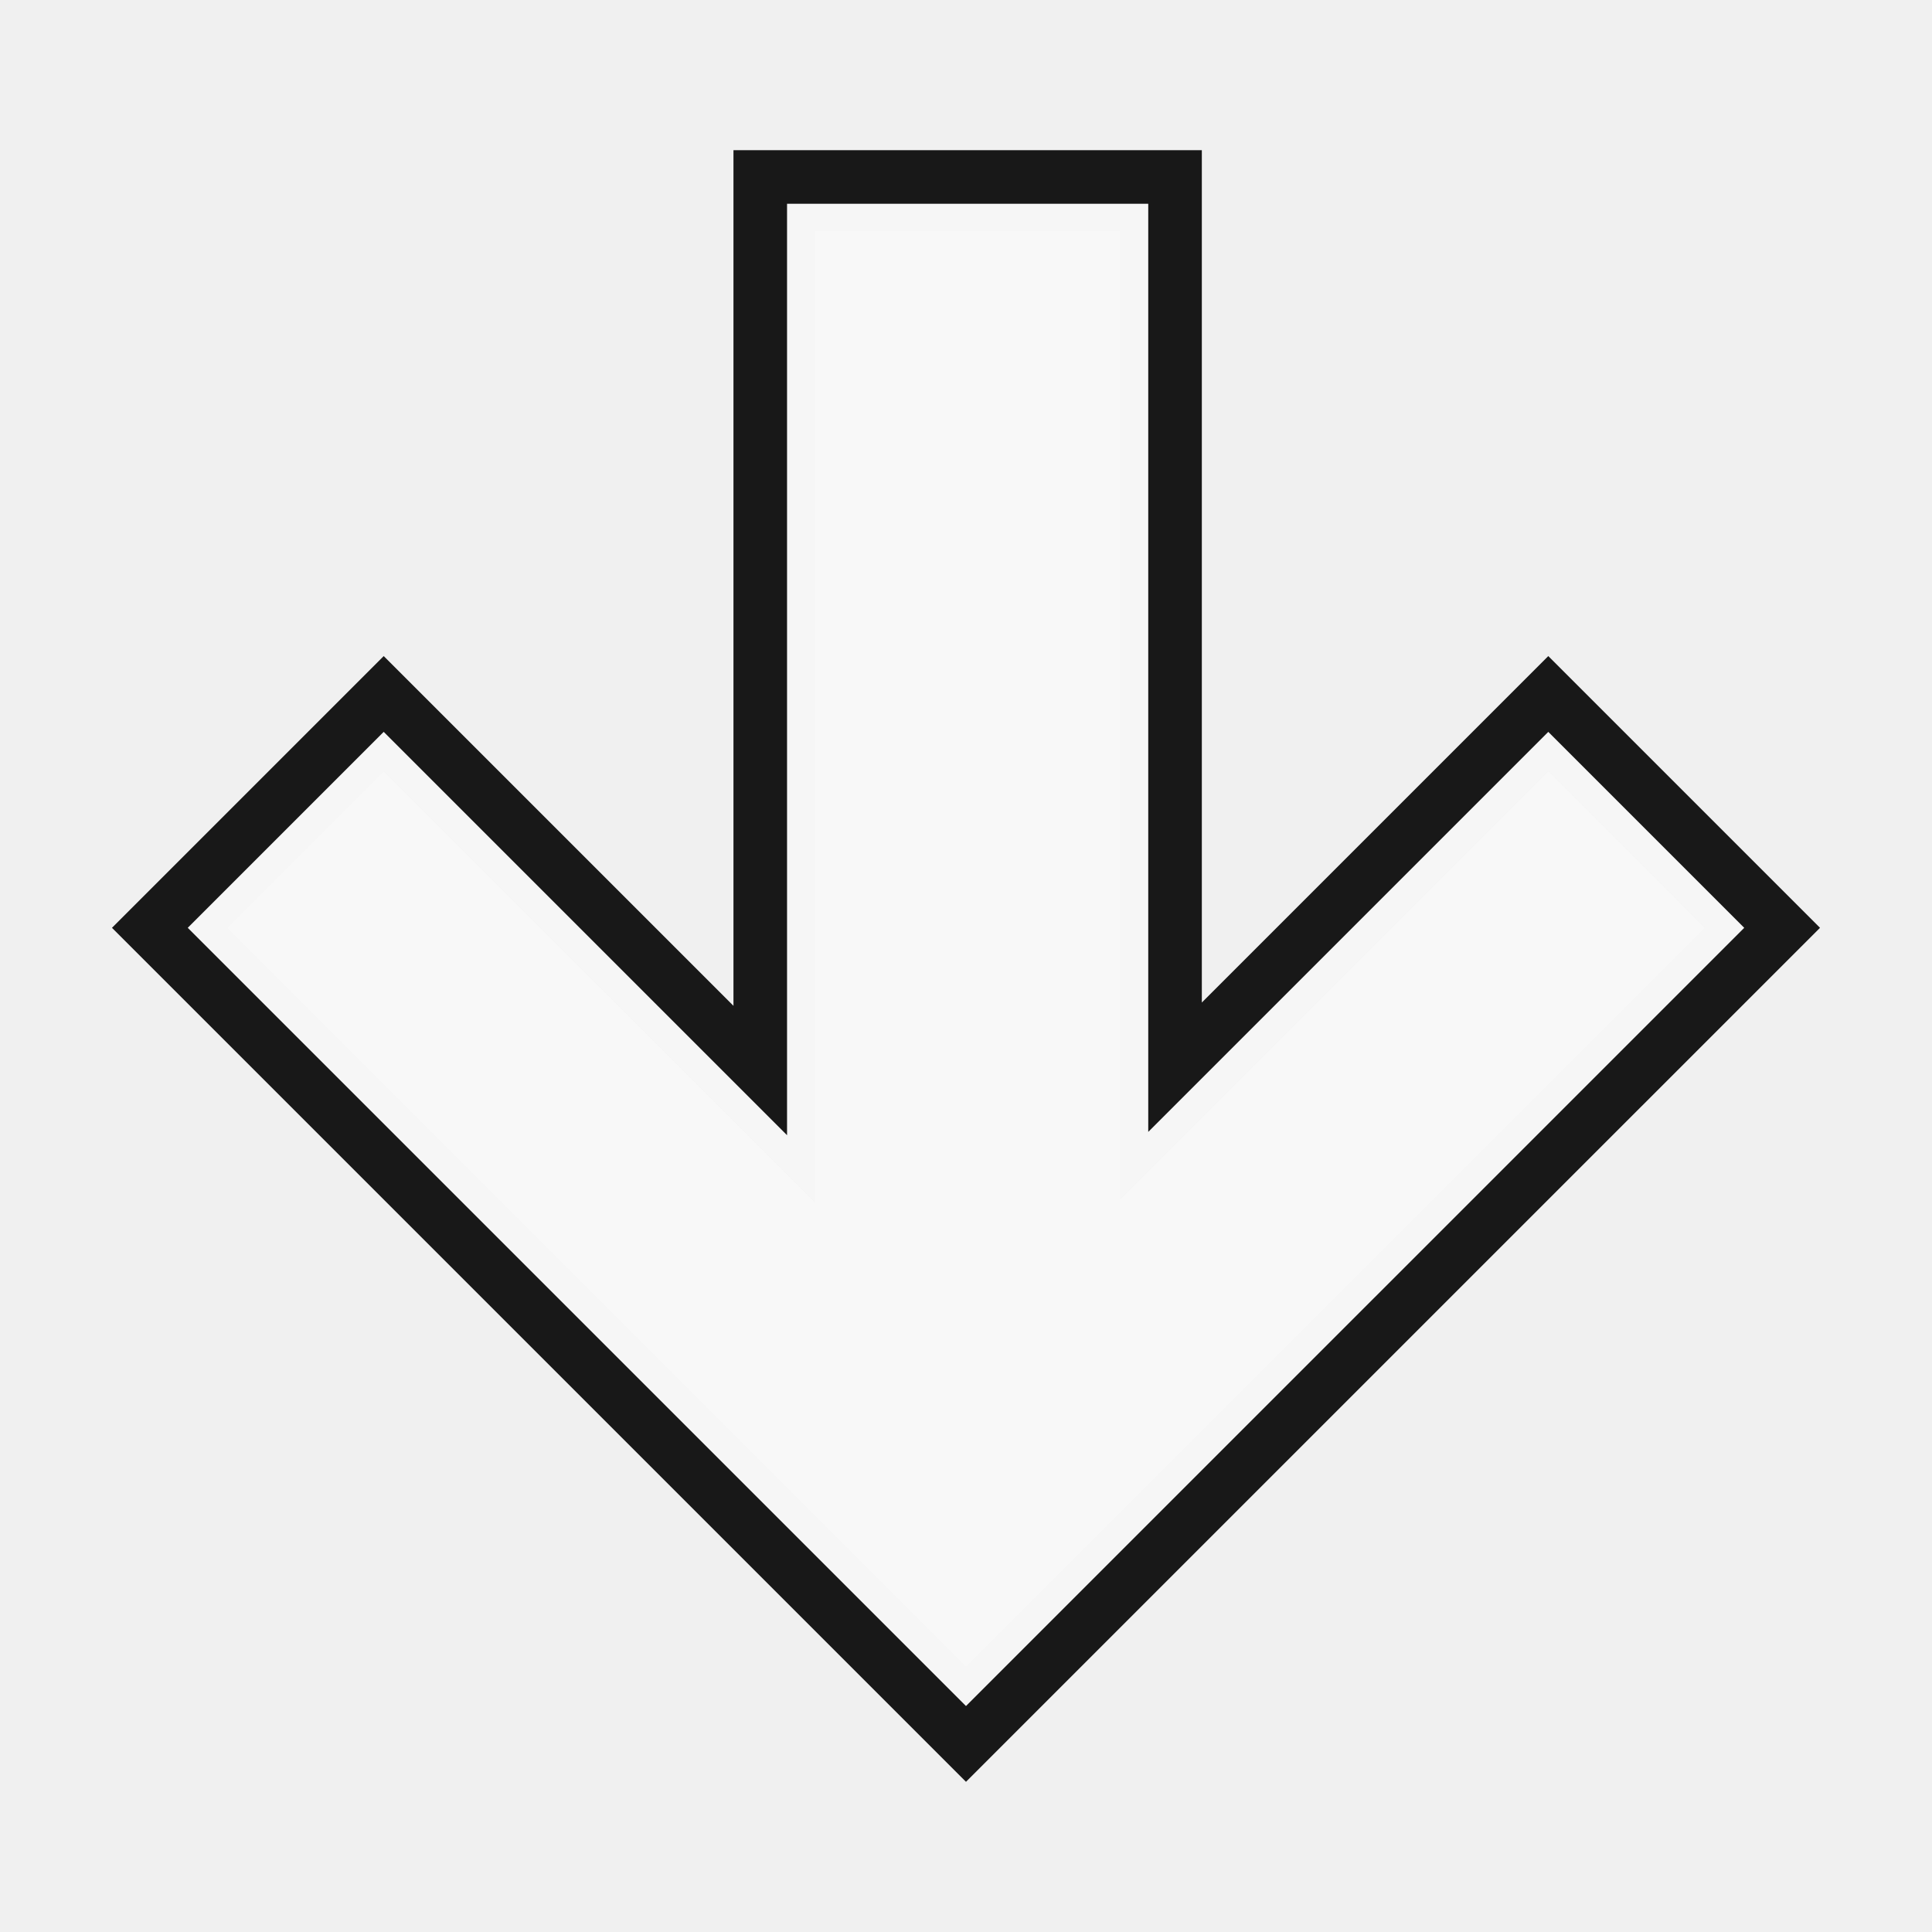
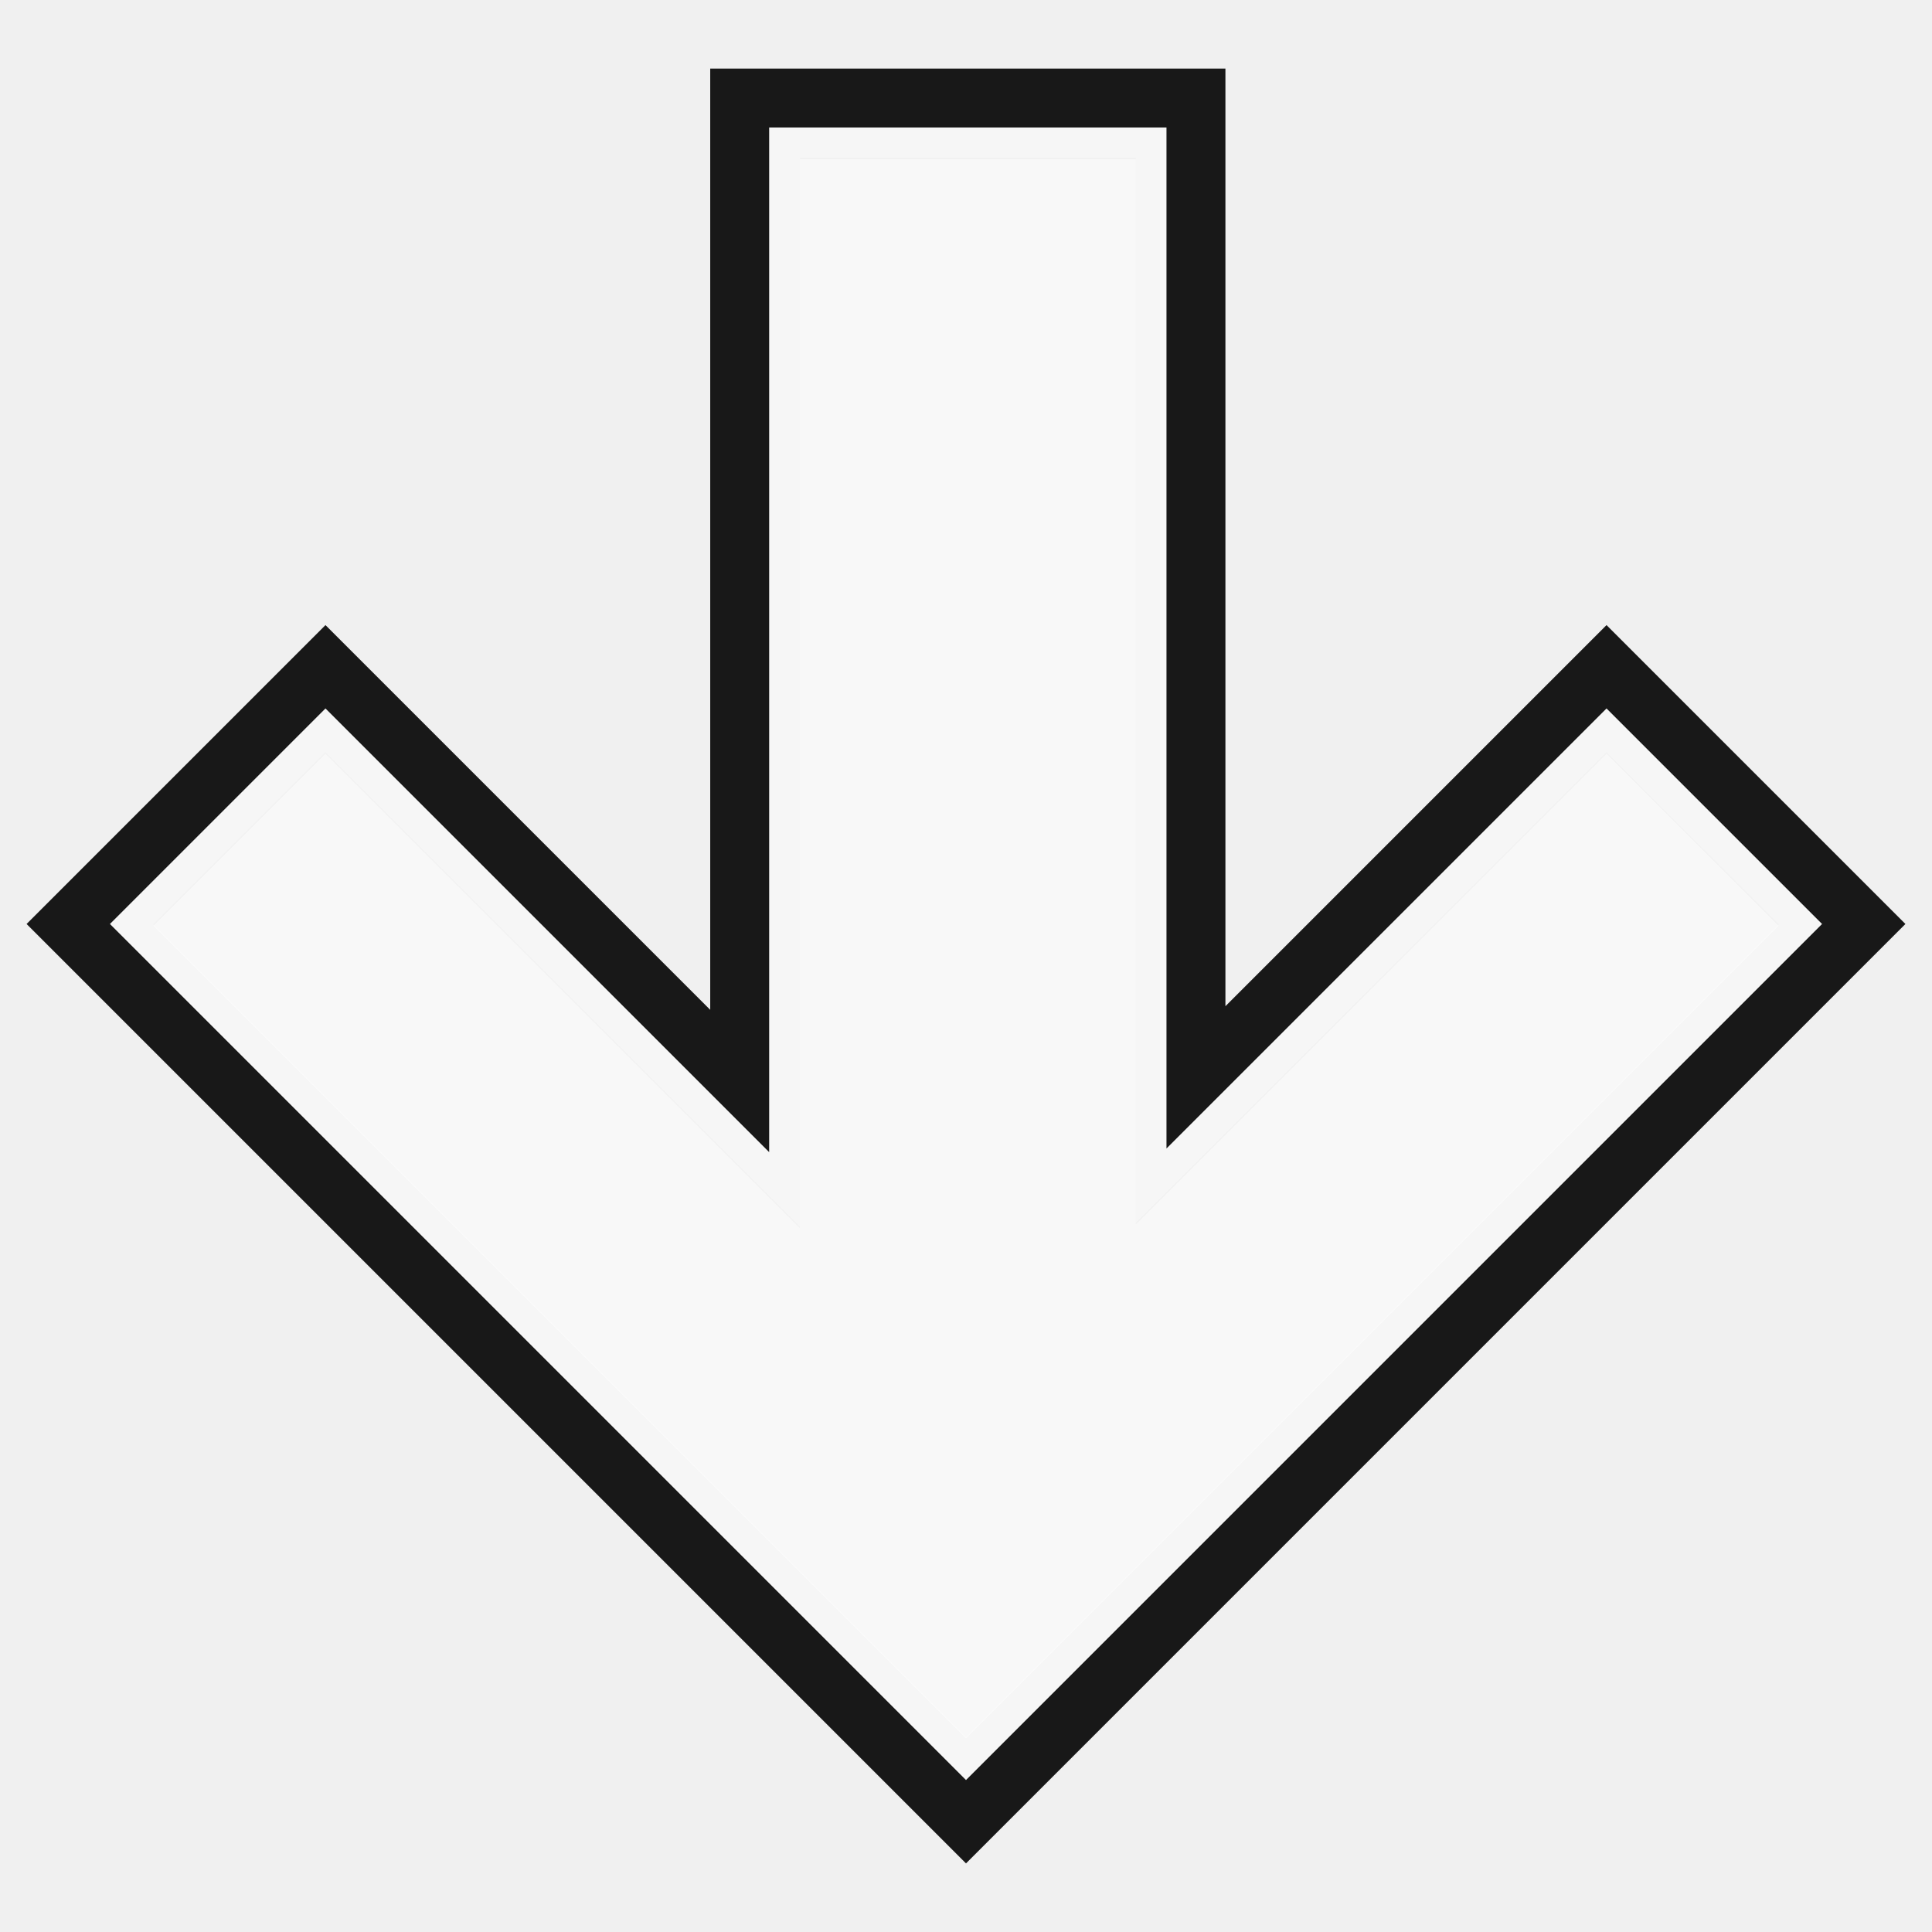
<svg xmlns="http://www.w3.org/2000/svg" xmlns:xlink="http://www.w3.org/1999/xlink" width="256" height="256" viewBox="0 0 256 256" id="svg6769" version="1.1">
  <defs id="defs6771">
    <linearGradient id="linearGradient4807">
      <stop id="stop4809" offset="0" style="stop-color:#e8e8e8;stop-opacity:1" />
      <stop style="stop-color:#b3b3b3;stop-opacity:1" offset="0.5" id="stop4811" />
      <stop id="stop4813" offset="1" style="stop-color:#999999;stop-opacity:1" />
    </linearGradient>
    <linearGradient xlink:href="#linearGradient4807" id="linearGradient4797-3" gradientUnits="userSpaceOnUse" gradientTransform="matrix(0.3467819,0,0,0.3467819,98.16566,-145.7267)" x1="-181.485" y1="417.142" x2="85.999" y2="982.339" />
  </defs>
  <g id="layer4" style="display:none">
    <rect style="color:#000000;clip-rule:nonzero;display:inline;overflow:visible;visibility:visible;opacity:0.526;isolation:auto;mix-blend-mode:normal;color-interpolation:sRGB;color-interpolation-filters:linearRGB;solid-color:#000000;solid-opacity:1;fill:#ba3939;fill-opacity:1;fill-rule:nonzero;stroke:none;stroke-width:7.1;stroke-linecap:round;stroke-linejoin:miter;stroke-miterlimit:4;stroke-dasharray:none;stroke-dashoffset:14.4;stroke-opacity:0.821;marker:none;color-rendering:auto;image-rendering:auto;shape-rendering:auto;text-rendering:auto;enable-background:accumulate" id="rect8241" width="372.058" height="337.609" x="-83.445" y="-26.489" />
  </g>
  <g id="layer1" transform="translate(0,-796.3622)" style="display:inline">
-     <path style="color:#000000;clip-rule:nonzero;display:inline;overflow:visible;visibility:visible;opacity:1;isolation:auto;mix-blend-mode:normal;color-interpolation:sRGB;color-interpolation-filters:linearRGB;solid-color:#000000;solid-opacity:1;fill:#f7f7f7;fill-opacity:0.899;fill-rule:nonzero;stroke:none;stroke-width:5.05;stroke-linecap:round;stroke-linejoin:miter;stroke-miterlimit:4;stroke-dasharray:none;stroke-dashoffset:14.4;stroke-opacity:1;marker:none;color-rendering:auto;image-rendering:auto;shape-rendering:auto;text-rendering:auto;enable-background:accumulate" d="m 100.738,23.449 0,118.402 L 50.844,91.955 19.859,122.939 128,231.08 236.141,122.939 205.156,91.955 l -49.457,49.459 0,-117.965 z m 7.252,7.158 40.457,0 0,128.312 56.709,-56.711 20.729,20.73 L 128,220.826 30.113,122.939 50.844,102.209 c 19.049,19.049 38.098,38.099 57.146,57.148 z" id="rect4728" transform="translate(0,796.3622)" />
-     <path id="rect4728-8" d="m 225.886,919.301 -20.729,-20.729 -56.71,56.71 0,-128.313 -40.458,0 0,128.75 C 88.941,936.67 69.892,917.621 50.843,898.572 l -20.73,20.729 97.886,97.886 z" style="color:#000000;clip-rule:nonzero;display:inline;overflow:visible;visibility:visible;opacity:0.846;isolation:auto;mix-blend-mode:normal;color-interpolation:sRGB;color-interpolation-filters:linearRGB;solid-color:#000000;solid-opacity:1;fill:#ffffff;fill-opacity:0.649;fill-rule:nonzero;stroke:none;stroke-width:13.166;stroke-linecap:round;stroke-linejoin:miter;stroke-miterlimit:4;stroke-dasharray:none;stroke-dashoffset:14.4;stroke-opacity:1;marker:none;color-rendering:auto;image-rendering:auto;shape-rendering:auto;text-rendering:auto;enable-background:accumulate" />
+     <path style="color:#000000;clip-rule:nonzero;display:inline;overflow:visible;visibility:visible;opacity:1;isolation:auto;mix-blend-mode:normal;color-interpolation:sRGB;color-interpolation-filters:linearRGB;solid-color:#000000;solid-opacity:1;fill:#f7f7f7;fill-opacity:0.899;fill-rule:nonzero;stroke:none;stroke-width:5.05;stroke-linecap:round;stroke-linejoin:miter;stroke-miterlimit:4;stroke-dasharray:none;stroke-dashoffset:14.4;stroke-opacity:1;marker:none;color-rendering:auto;image-rendering:auto;shape-rendering:auto;text-rendering:auto;enable-background:accumulate" d="m 98.012,809.43 0,130.243 L 43.128,884.786 9.045,918.869 128,1037.824 246.955,918.869 l -34.083,-34.083 -54.403,54.405 0,-129.761 z m 7.977,7.874 44.503,0 0,141.144 62.38,-62.382 22.801,22.804 L 128,1026.544 20.325,918.869 43.128,896.066 c 20.954,20.954 41.907,41.909 62.861,62.863 z" id="rect4728" />
+     <path id="rect4728-8" d="m 235.674,919.024 -22.801,-22.802 -62.381,62.381 0,-141.144 -44.504,0 0,141.625 C 85.035,938.129 64.081,917.175 43.127,896.221 l -22.802,22.802 107.675,107.675 z" style="color:#000000;clip-rule:nonzero;display:inline;overflow:visible;visibility:visible;opacity:0.846;isolation:auto;mix-blend-mode:normal;color-interpolation:sRGB;color-interpolation-filters:linearRGB;solid-color:#000000;solid-opacity:1;fill:#ffffff;fill-opacity:0.649;fill-rule:nonzero;stroke:none;stroke-width:13.166;stroke-linecap:round;stroke-linejoin:miter;stroke-miterlimit:4;stroke-dasharray:none;stroke-dashoffset:14.4;stroke-opacity:1;marker:none;color-rendering:auto;image-rendering:auto;shape-rendering:auto;text-rendering:auto;enable-background:accumulate" />
  </g>
  <g id="layer3" style="display:inline">
-     <path id="rect4728-4" d="m 236.141,122.939 -30.984,-30.984 -49.458,49.458 0,-117.964 -54.961,0 0,118.402 -49.896,-49.896 -30.984,30.984 108.141,108.14 z" style="color:#000000;clip-rule:nonzero;display:inline;overflow:visible;visibility:visible;opacity:1;isolation:auto;mix-blend-mode:normal;color-interpolation:sRGB;color-interpolation-filters:linearRGB;solid-color:#000000;solid-opacity:1;fill:none;fill-opacity:1;fill-rule:nonzero;stroke:#121212;stroke-width:7.1;stroke-linecap:round;stroke-linejoin:miter;stroke-miterlimit:4;stroke-dasharray:none;stroke-dashoffset:14.4;stroke-opacity:0.97;marker:none;color-rendering:auto;image-rendering:auto;shape-rendering:auto;text-rendering:auto;enable-background:accumulate" />
+     <path id="rect4728-4" d="m 246.955,122.433 -34.082,-34.082 -54.403,54.404 0,-129.761 -60.457,0 0,130.242 L 43.127,88.351 9.045,122.433 128,241.388 Z" style="color:#000000;clip-rule:nonzero;display:inline;overflow:visible;visibility:visible;opacity:1;isolation:auto;mix-blend-mode:normal;color-interpolation:sRGB;color-interpolation-filters:linearRGB;solid-color:#000000;solid-opacity:1;fill:none;fill-opacity:1;fill-rule:nonzero;stroke:#121212;stroke-width:7.81;stroke-linecap:round;stroke-linejoin:miter;stroke-miterlimit:4;stroke-dasharray:none;stroke-dashoffset:14.4;stroke-opacity:0.97;marker:none;color-rendering:auto;image-rendering:auto;shape-rendering:auto;text-rendering:auto;enable-background:accumulate" />
  </g>
</svg>
